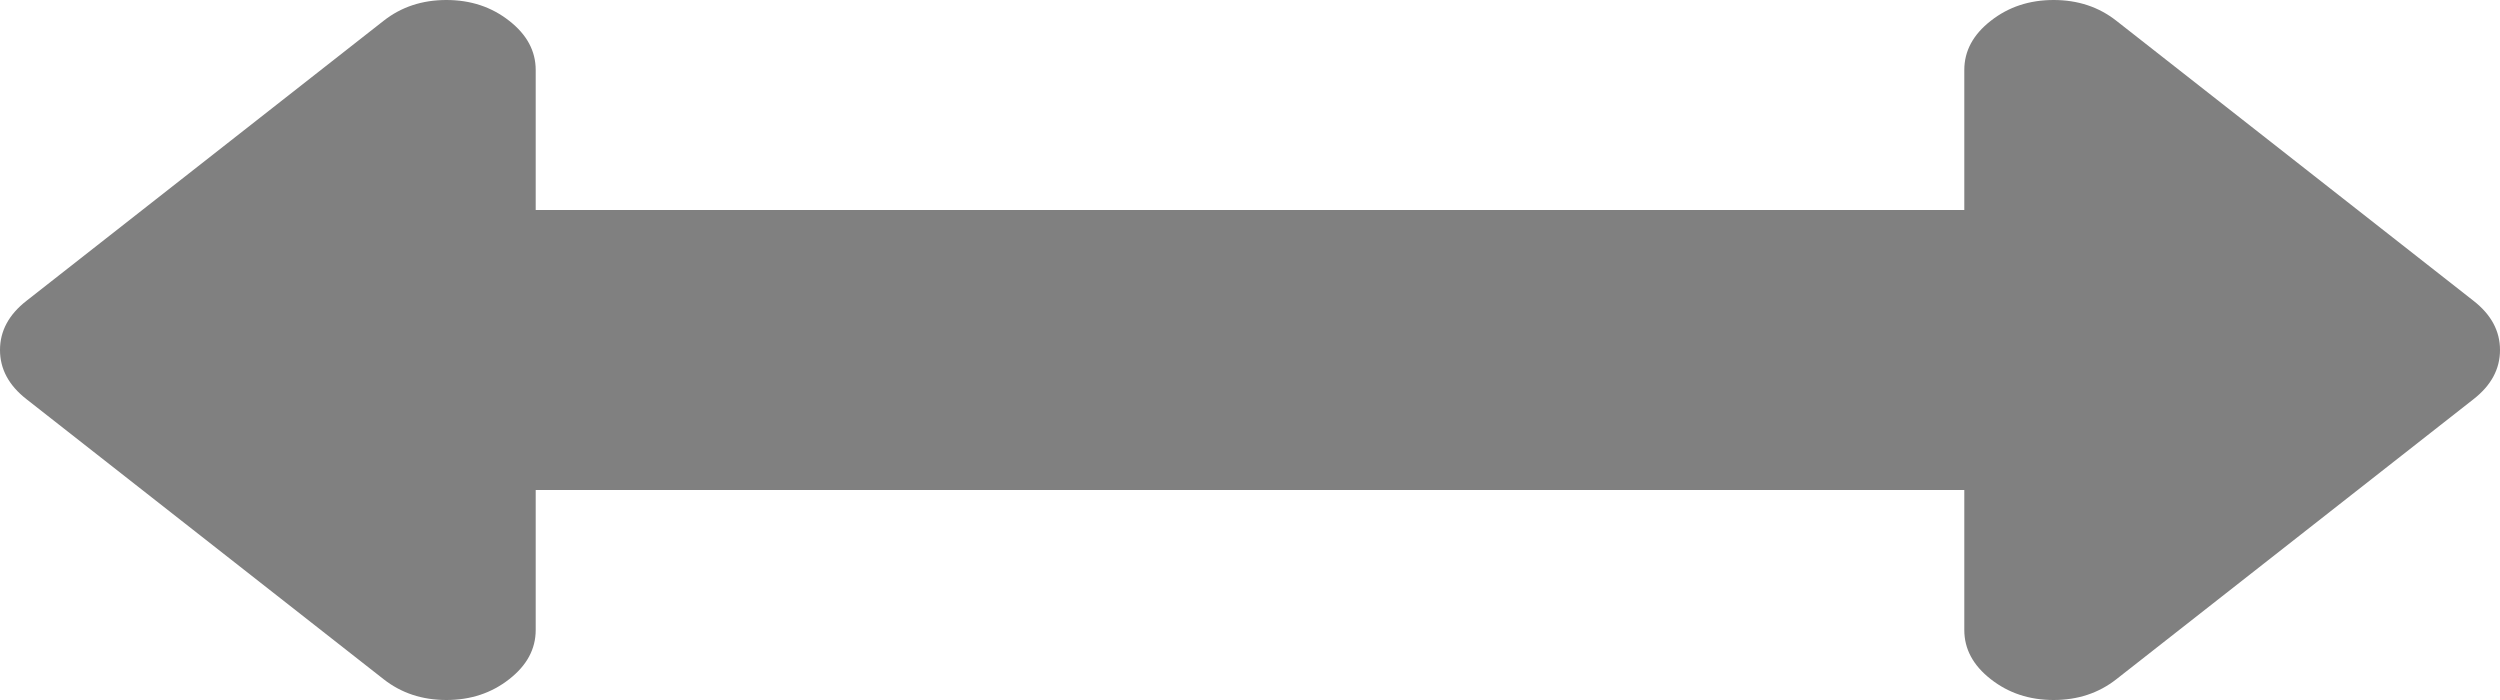
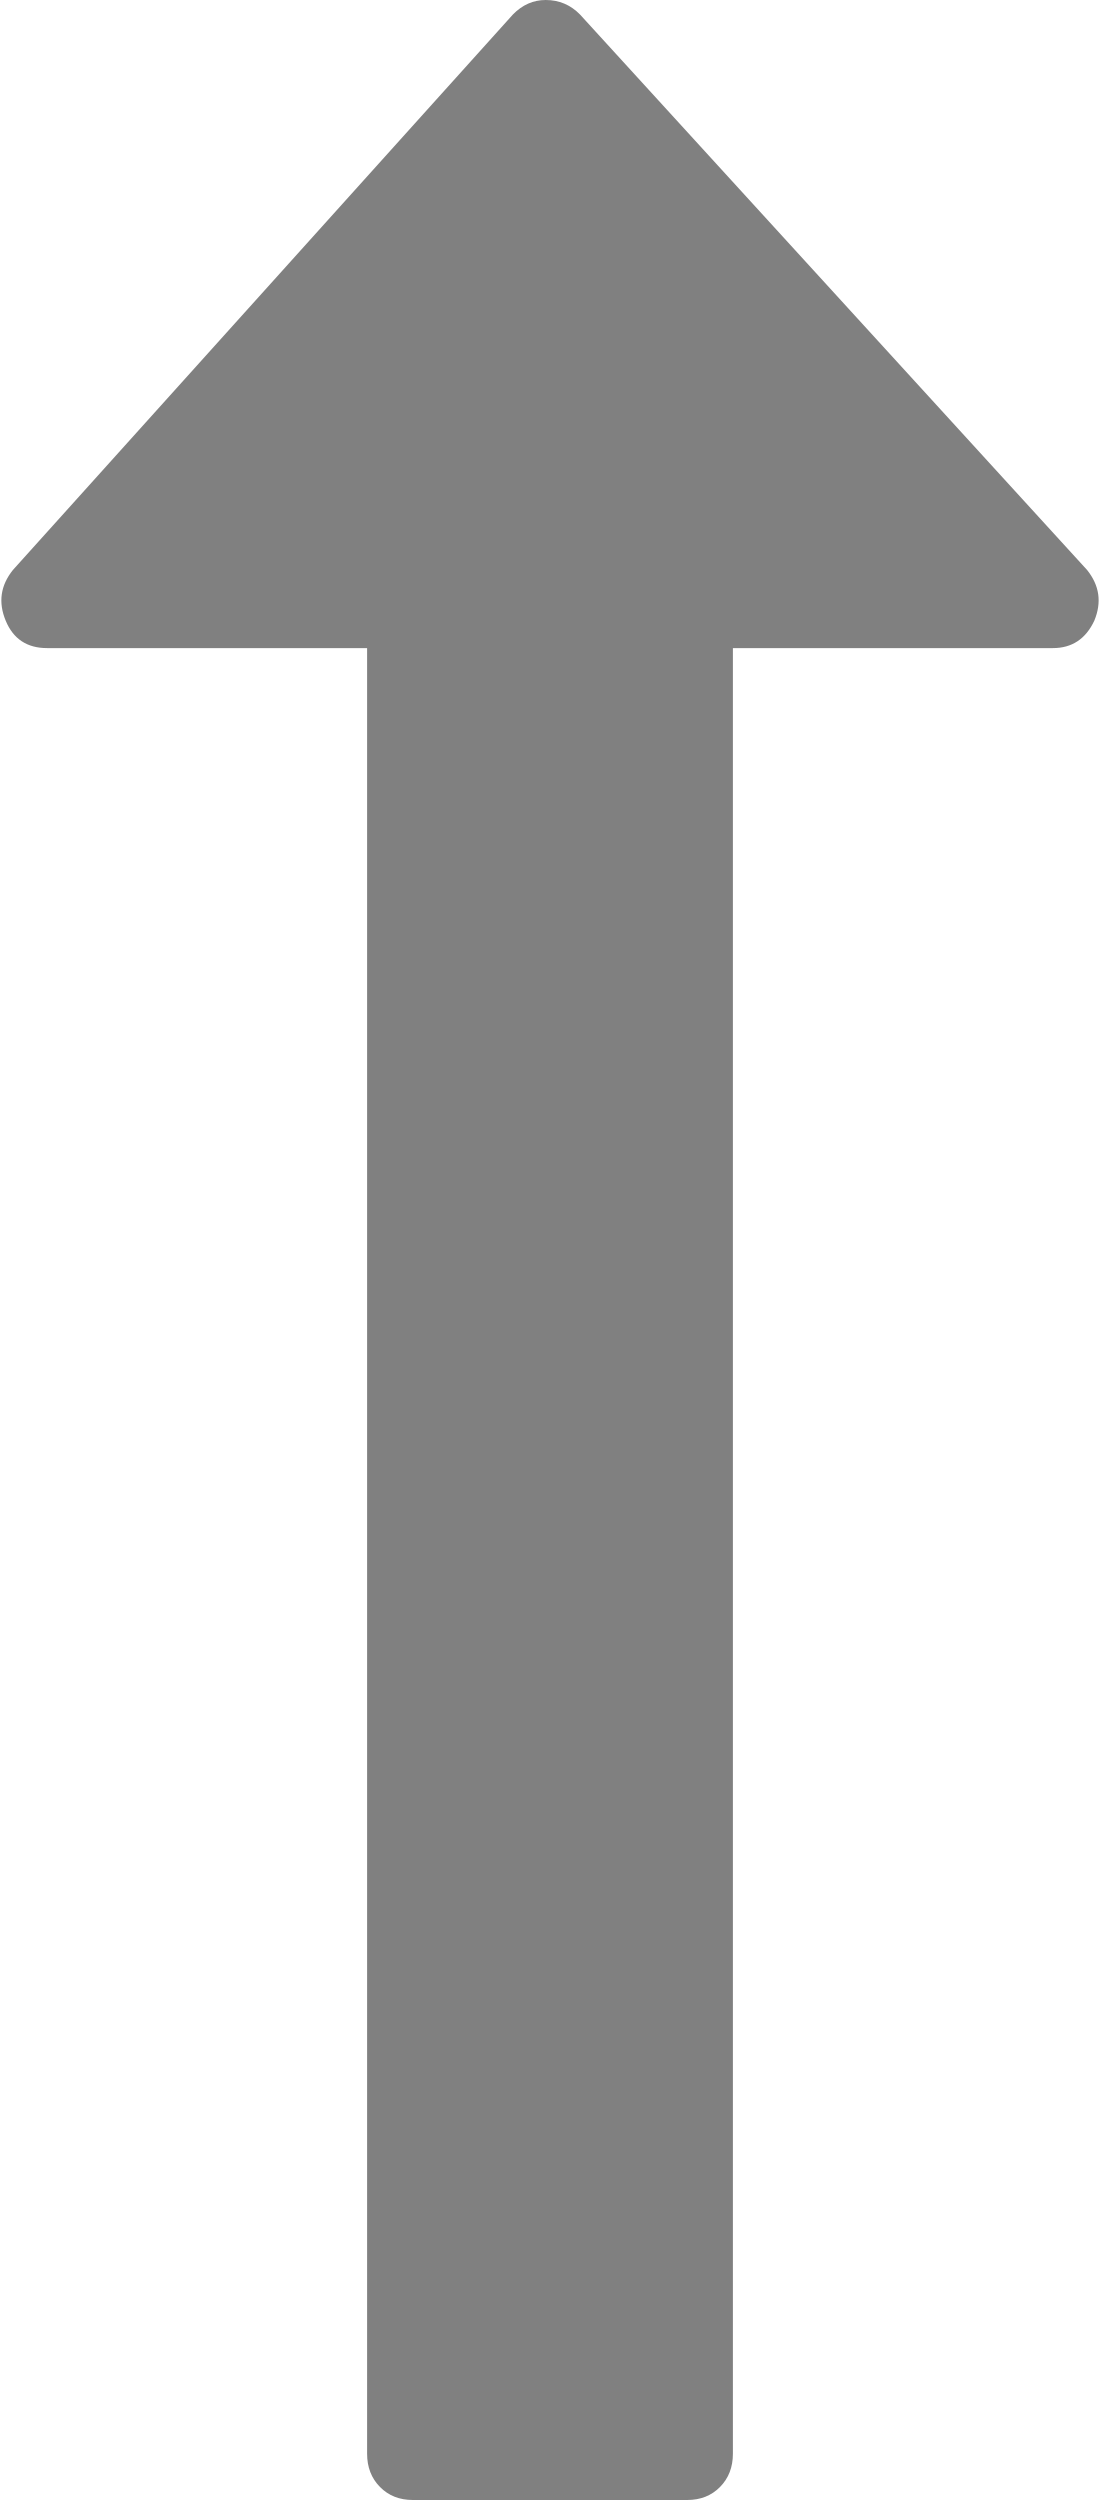
- <svg xmlns="http://www.w3.org/2000/svg" version="1.1" width="25px" height="7px">
-   <g transform="matrix(1 0 0 1 -1806 -898 )">
-     <path d="M 24.735 3.008  C 24.912 3.146  25 3.31  25 3.5  C 25 3.69  24.912 3.854  24.735 3.992  L 21.164 6.792  C 20.987 6.931  20.778 7  20.536 7  C 20.294 7  20.085 6.931  19.908 6.792  C 19.731 6.654  19.643 6.49  19.643 6.3  L 19.643 4.9  L 5.357 4.9  L 5.357 6.3  C 5.357 6.49  5.269 6.654  5.092 6.792  C 4.915 6.931  4.706 7  4.464 7  C 4.222 7  4.013 6.931  3.836 6.792  L 0.265 3.992  C 0.088 3.854  0 3.69  0 3.5  C 0 3.31  0.088 3.146  0.265 3.008  L 3.836 0.208  C 4.013 0.069  4.222 0  4.464 0  C 4.706 0  4.915 0.069  5.092 0.208  C 5.269 0.346  5.357 0.51  5.357 0.7  L 5.357 2.1  L 19.643 2.1  L 19.643 0.7  C 19.643 0.51  19.731 0.346  19.908 0.208  C 20.085 0.069  20.294 0  20.536 0  C 20.778 0  20.987 0.069  21.164 0.208  L 24.735 3.008  Z " fill-rule="nonzero" fill="#808080" stroke="none" transform="matrix(1 0 0 1 1806 898 )" />
+ <svg xmlns="http://www.w3.org/2000/svg" version="1.1" width="11px" height="25px">
+   <g transform="matrix(1 0 0 1 -1812 -581 )">
+     <path d="M 10.871 5.7  C 10.995 5.855  11.019 6.023  10.943 6.207  C 10.857 6.39  10.719 6.481  10.529 6.481  L 7.329 6.481  L 7.329 24.537  C 7.329 24.672  7.286 24.783  7.2 24.87  C 7.114 24.957  7.005 25  6.871 25  L 4.129 25  C 3.995 25  3.886 24.957  3.8 24.87  C 3.714 24.783  3.671 24.672  3.671 24.537  L 3.671 6.481  L 0.471 6.481  C 0.271 6.481  0.133 6.39  0.057 6.207  C -0.019 6.023  0.005 5.855  0.129 5.7  L 5.129 0.145  C 5.224 0.048  5.333 0  5.457 0  C 5.59 0  5.705 0.048  5.8 0.145  L 10.871 5.7  Z " fill-rule="nonzero" fill="#808080" stroke="none" transform="matrix(1 0 0 1 1812 581 )" />
  </g>
</svg>
